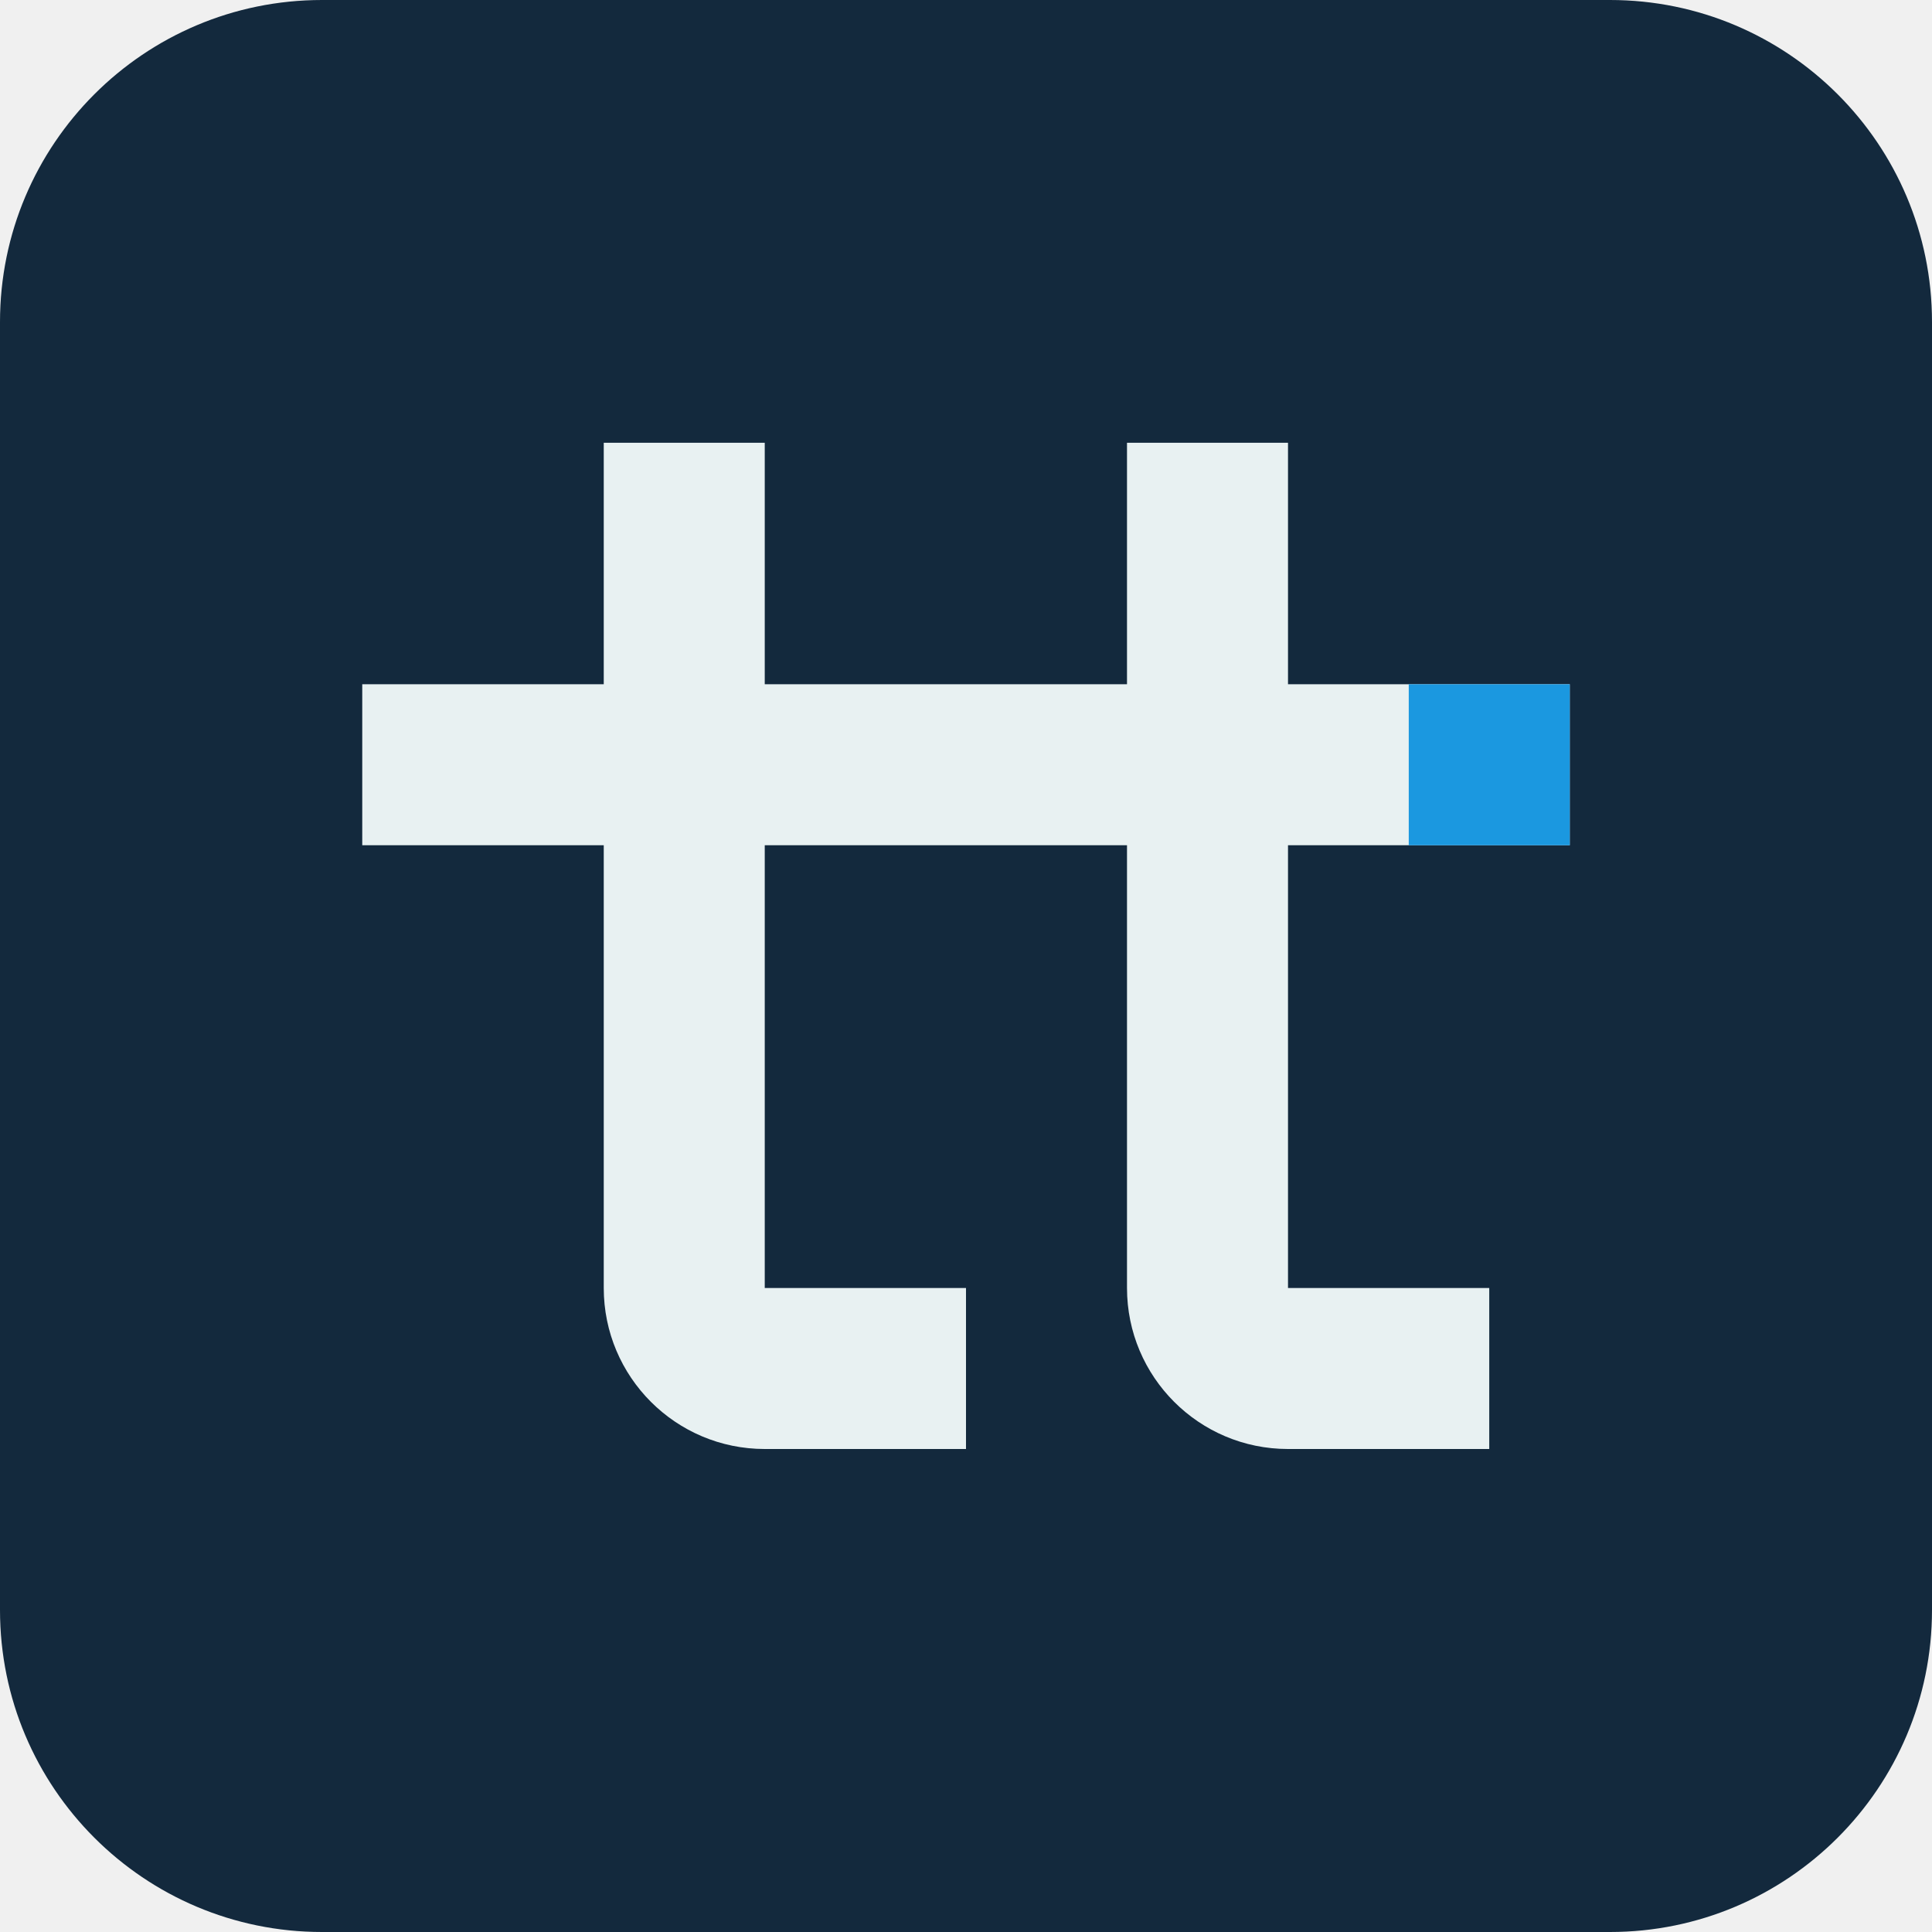
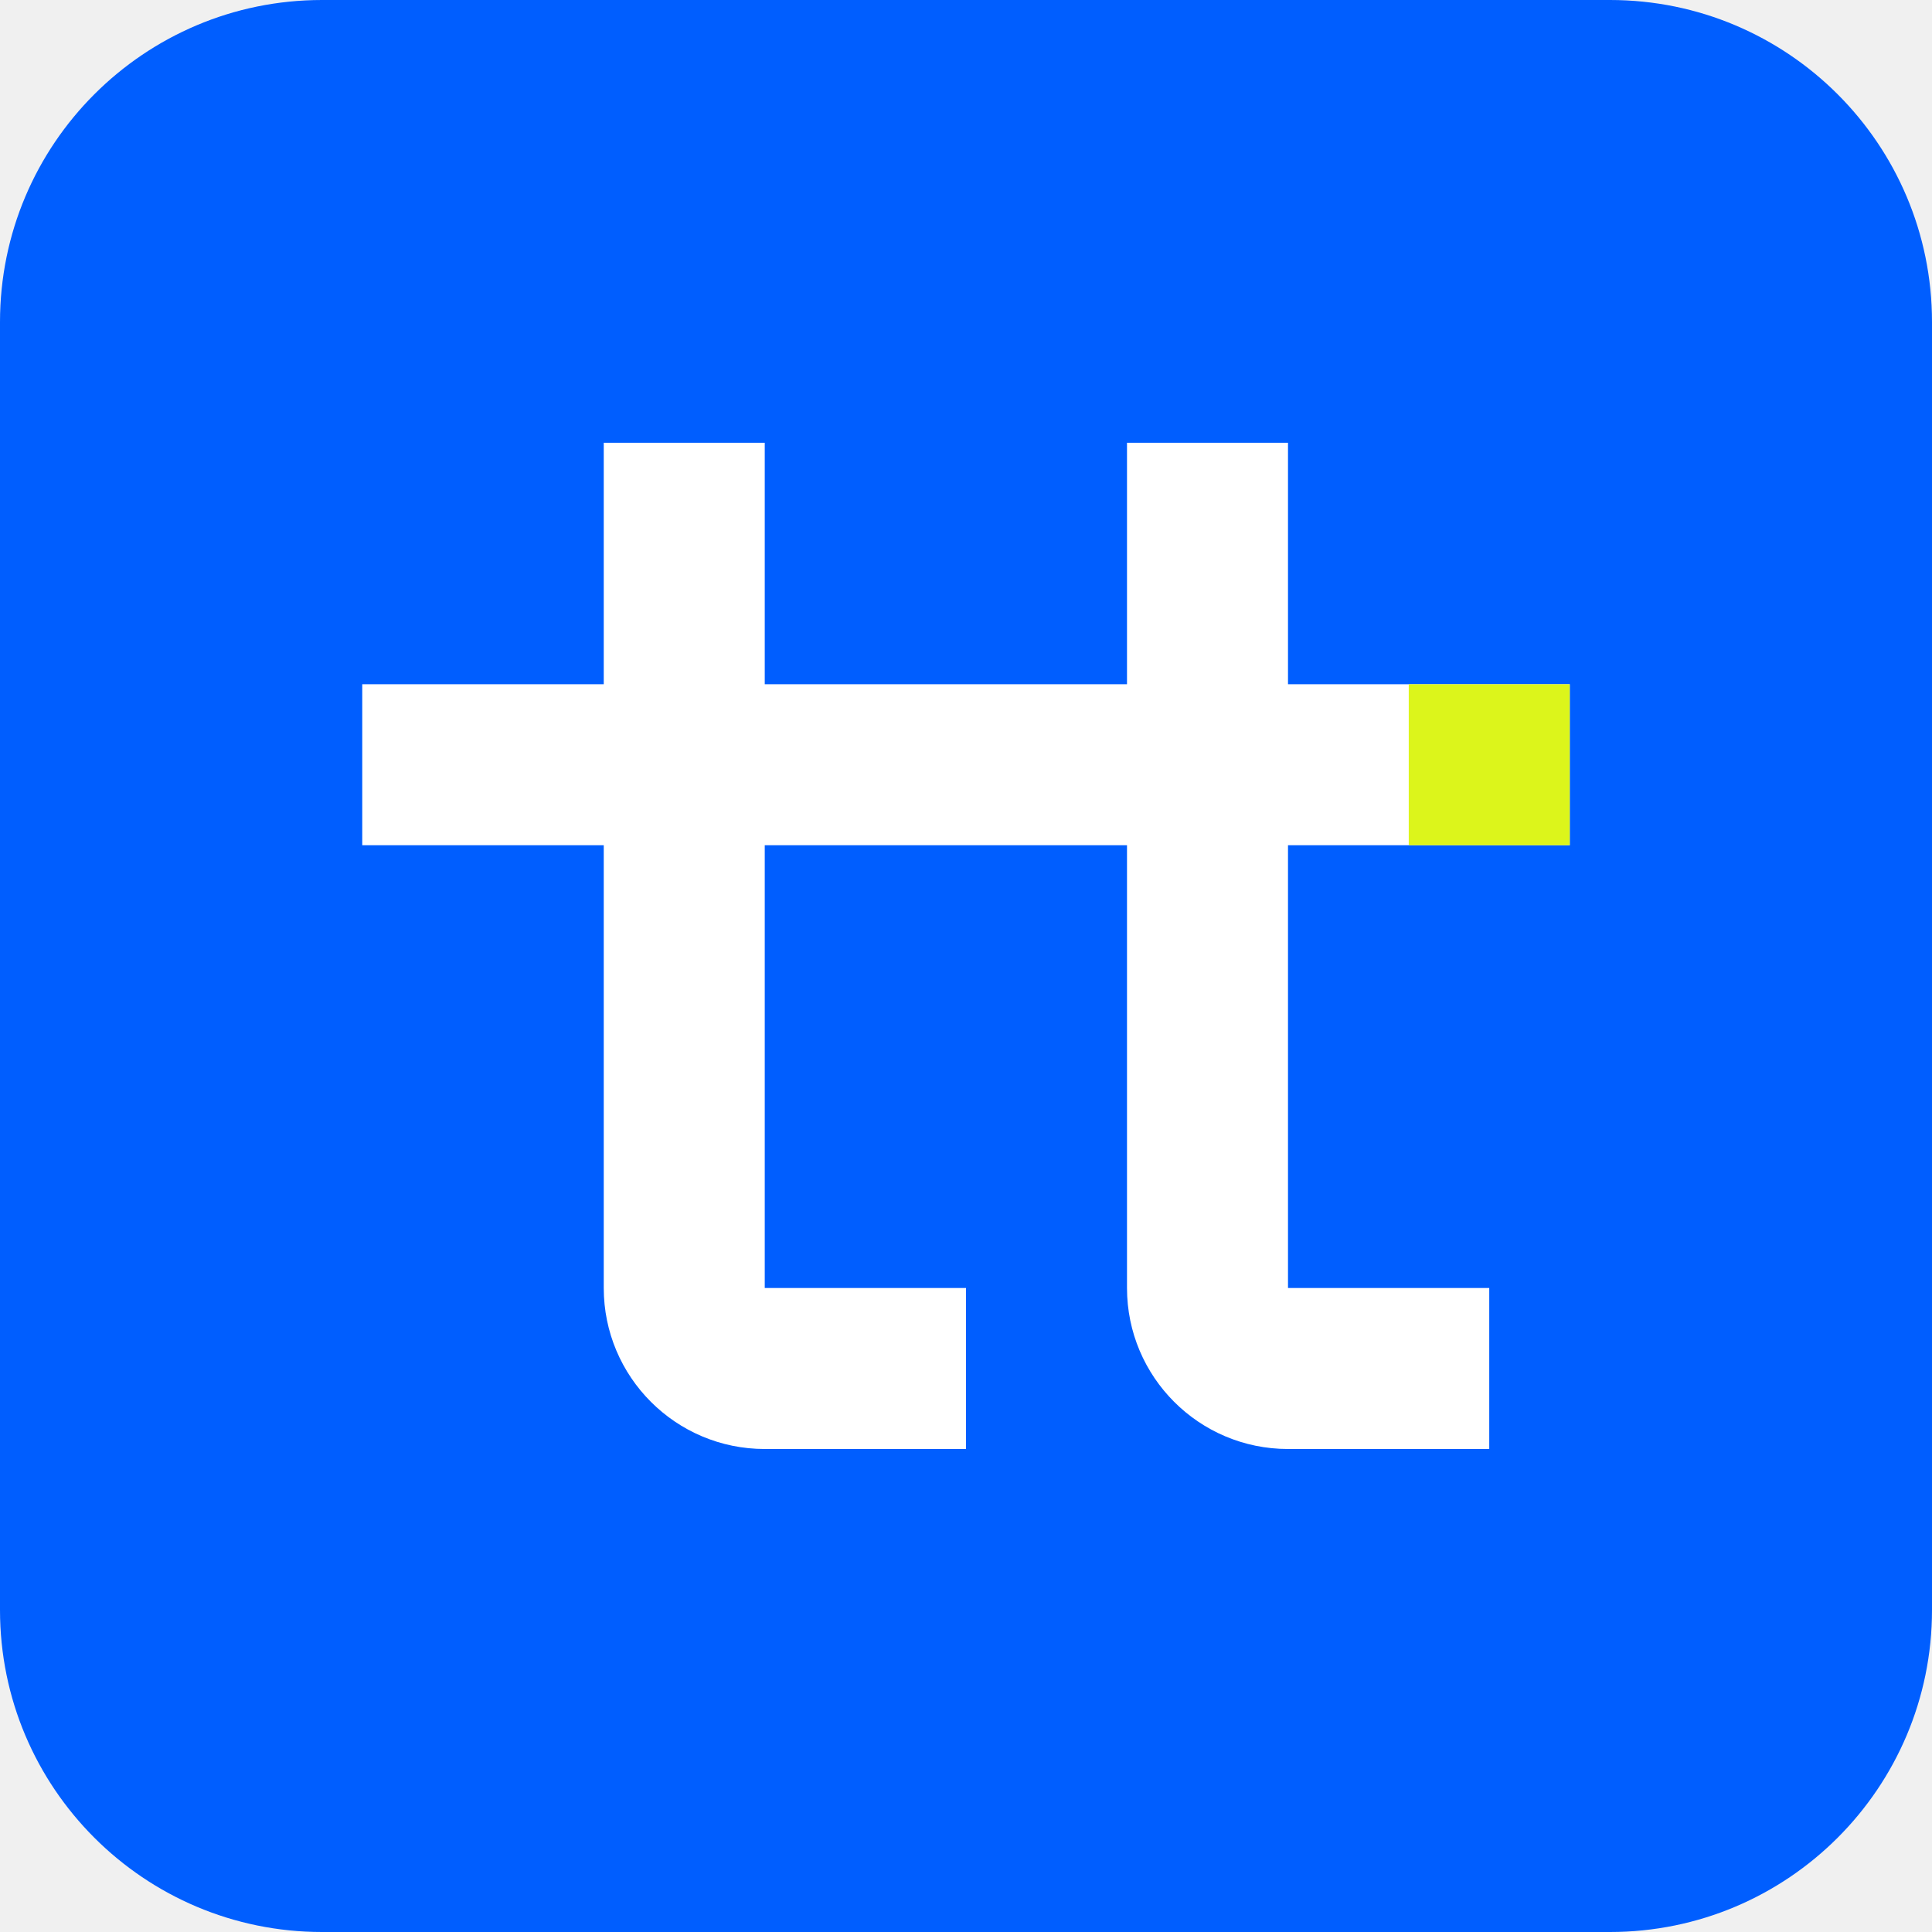
<svg xmlns="http://www.w3.org/2000/svg" viewBox="0 0 48 48">
-   <rect width="48" height="48" rx="8" fill="#13293d" />
-   <path d="M9 17h30v4H9zM15 11h4v21h5v4h-5a4 4 0 0 1-4-4zm13 0h4v21h5v4h-5a4 4 0 0 1-4-4z" fill="#e8f1f2" />
-   <path fill="#1b98e0" d="M35 17h4v4h-4z" />
+   <rect width="48" height="48" rx="8" fill="#005eff" />
+   <path d="M9 17h30v4H9zM15 11h4v21h5v4h-5a4 4 0 0 1-4-4zm13 0h4v21h5v4h-5a4 4 0 0 1-4-4z" fill="#ffffff" />
+   <path fill="#dcf51b" d="M35 17h4v4h-4z" />
</svg>
